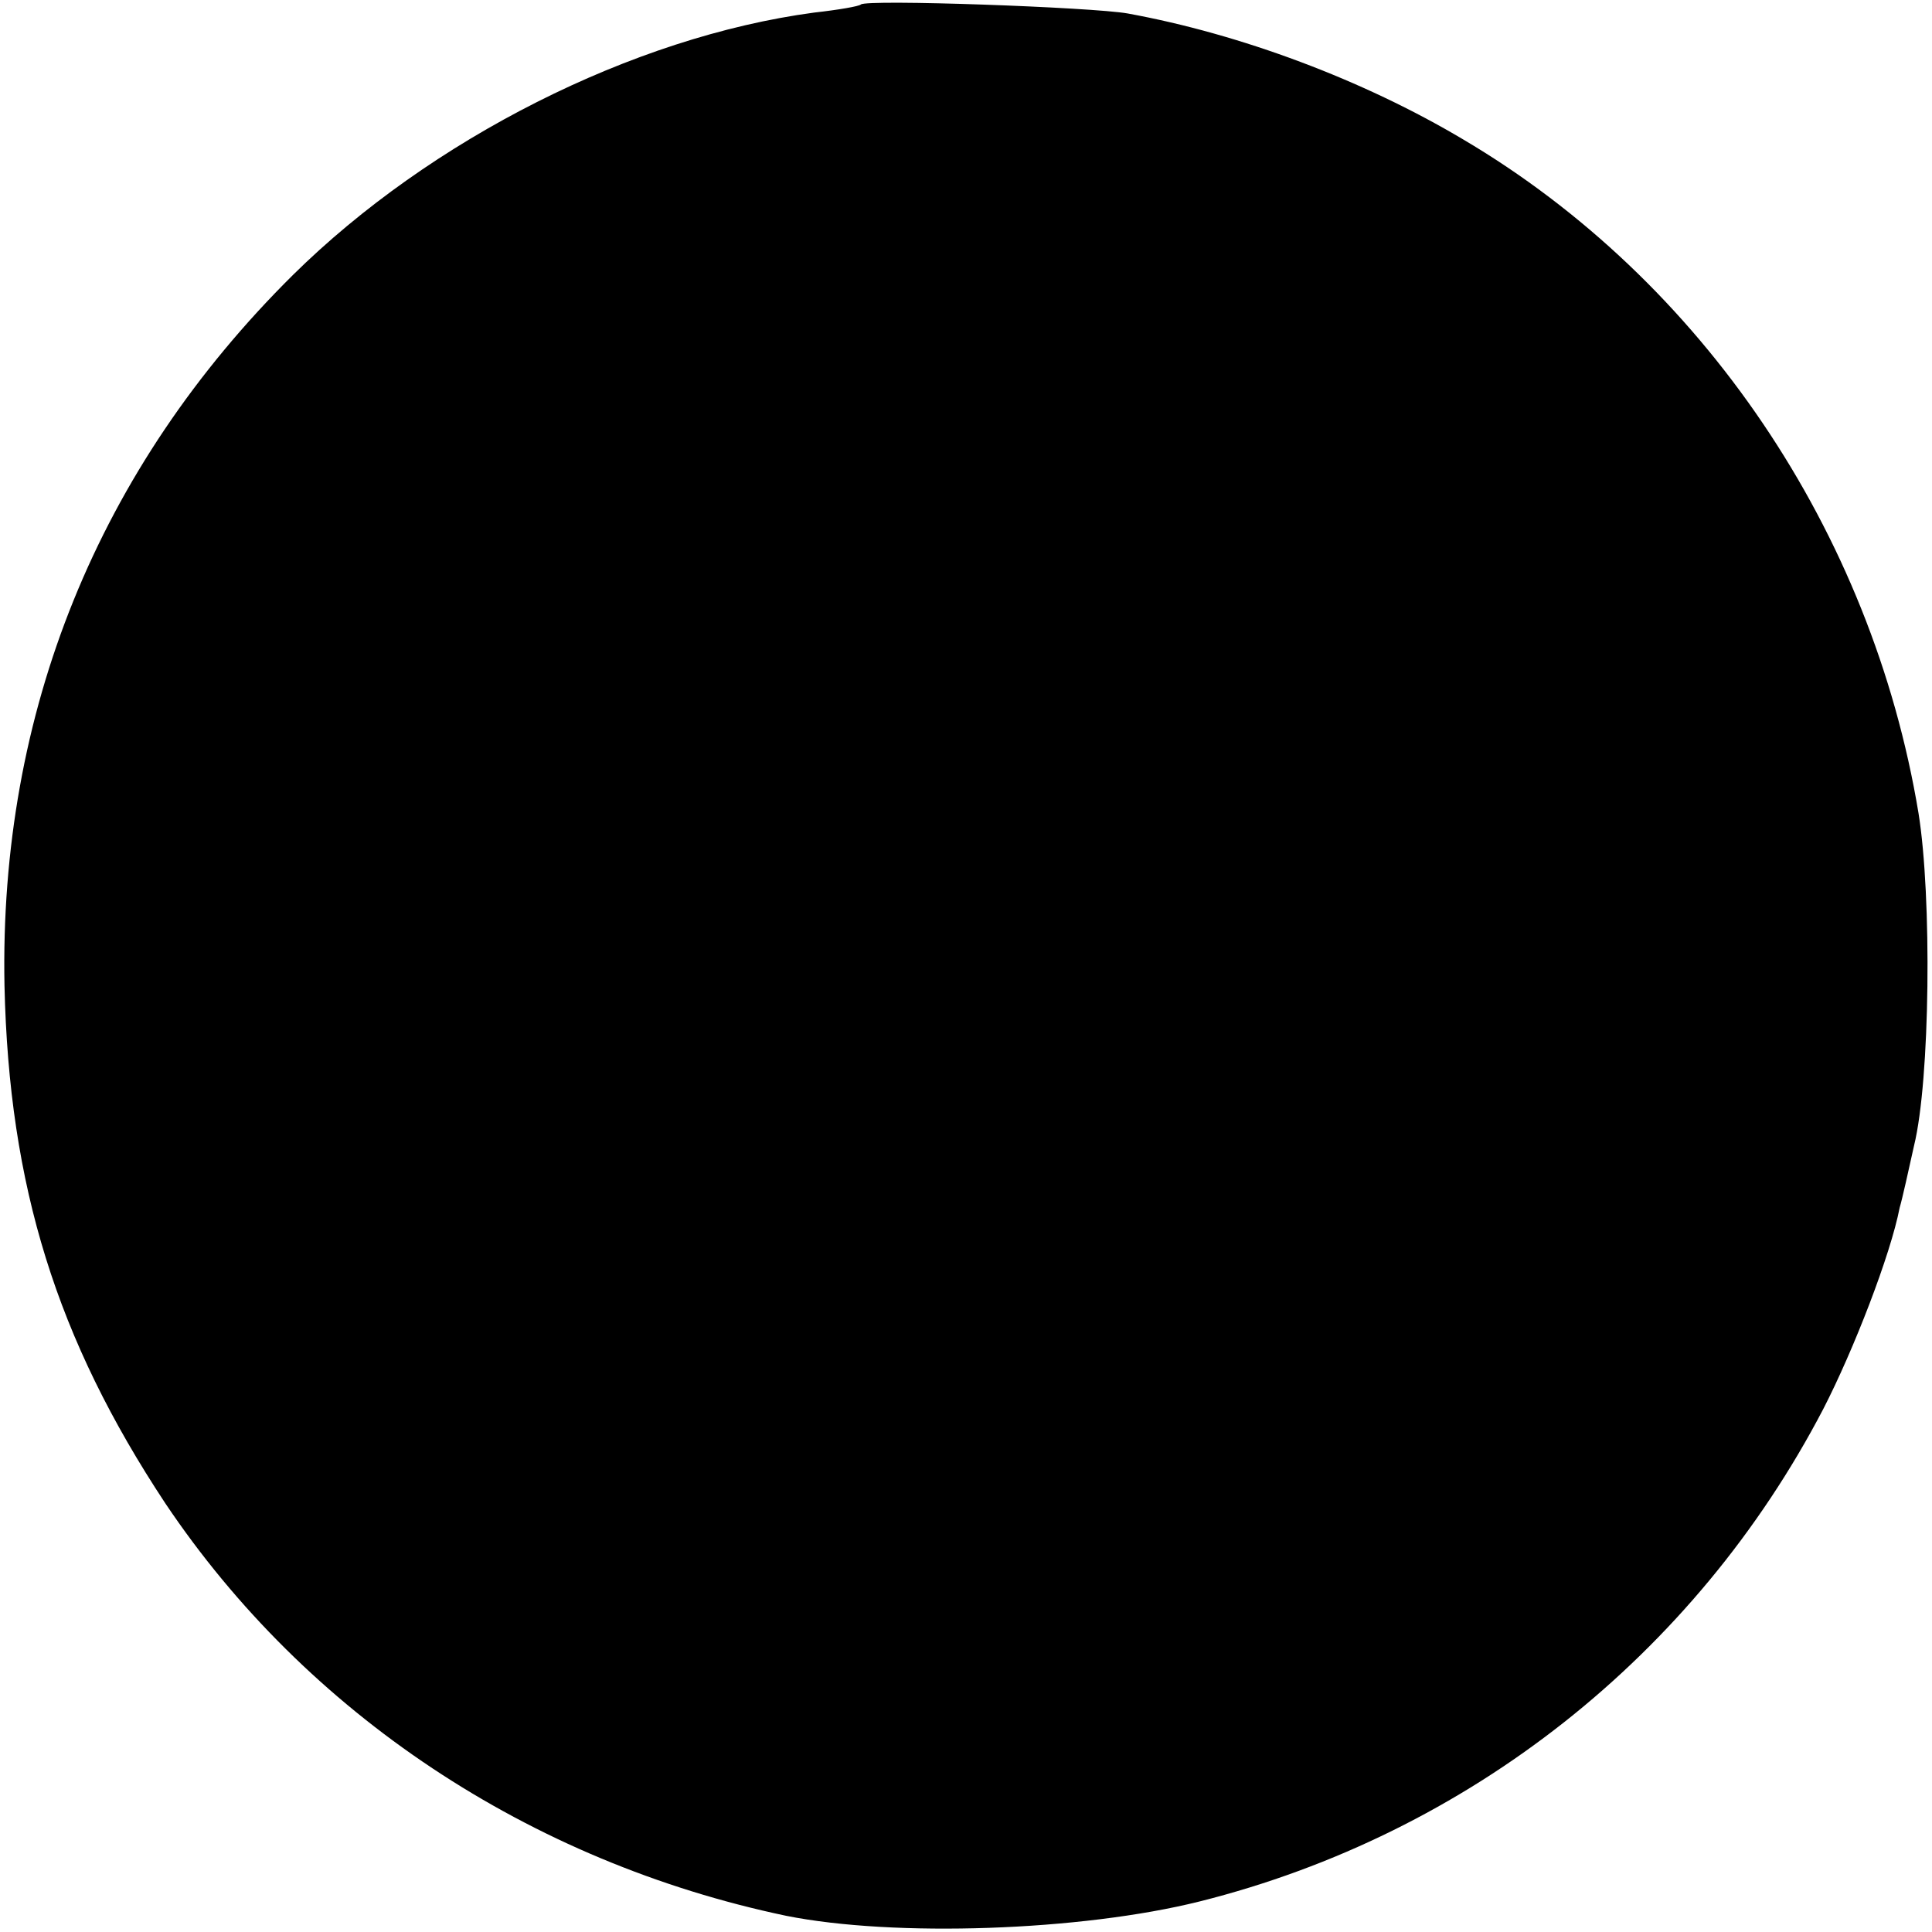
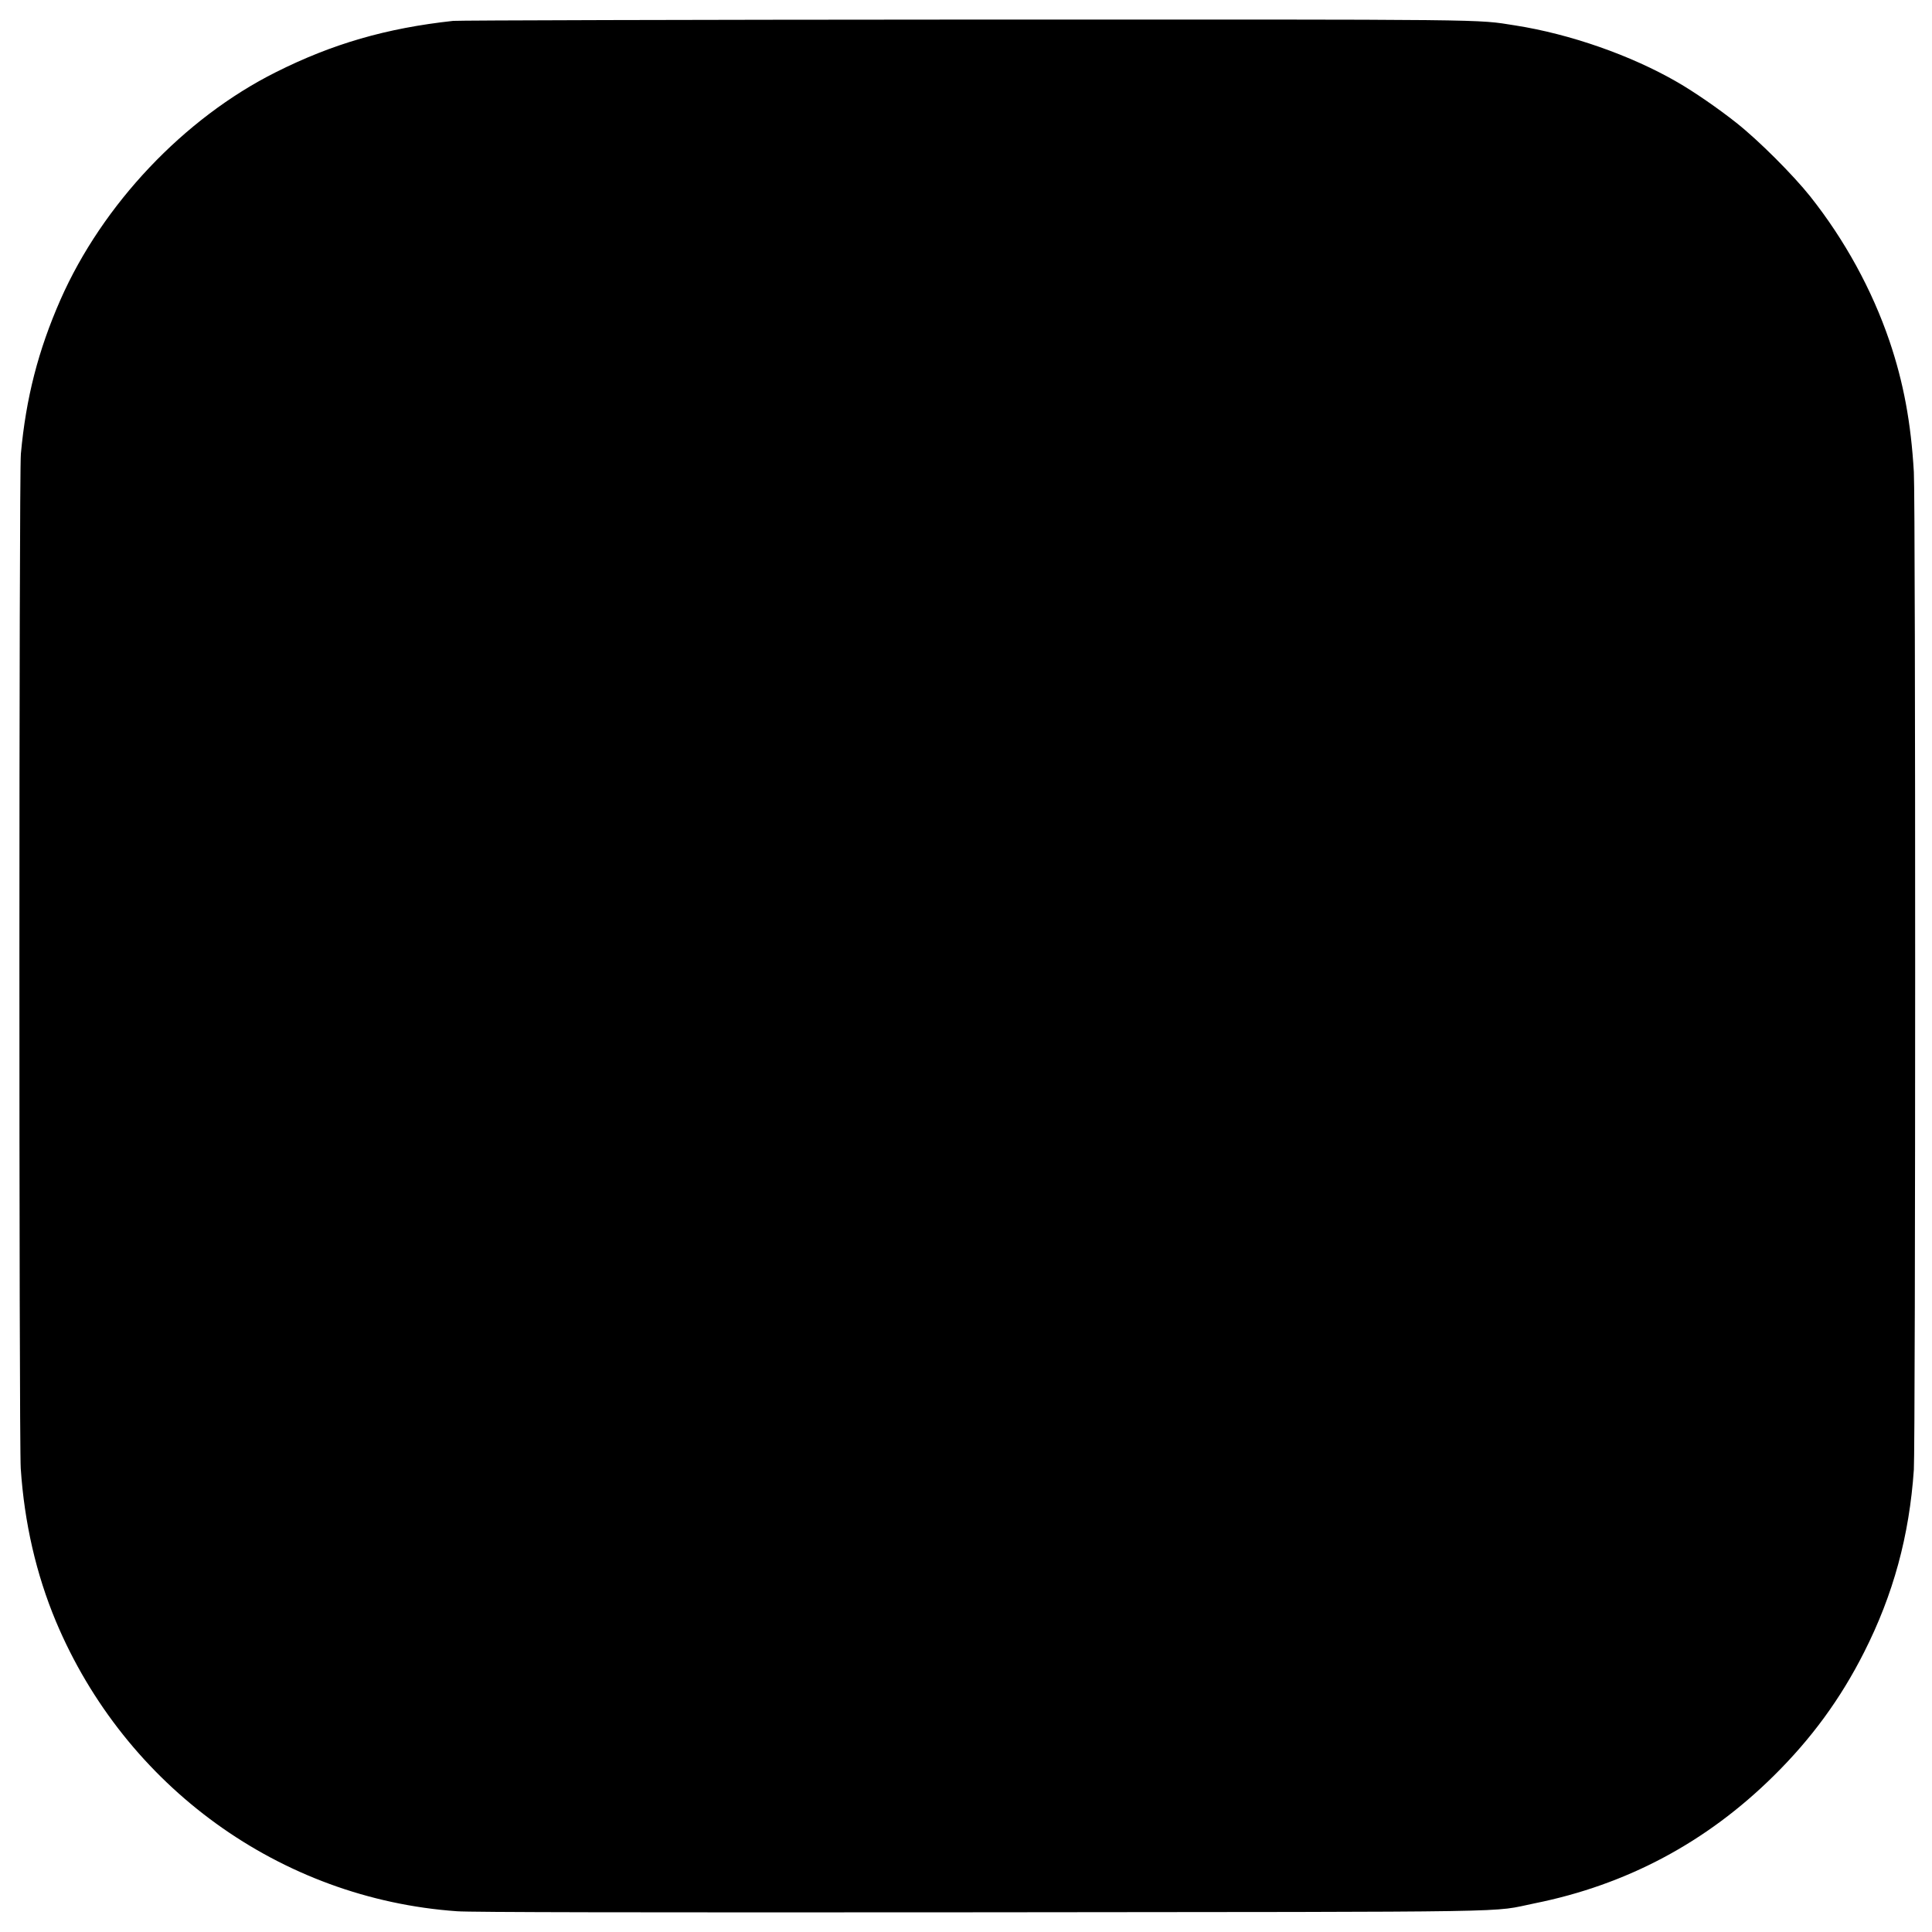
- <svg xmlns="http://www.w3.org/2000/svg" version="1.0" width="215pt" height="215pt" viewBox="0 0 215 215" preserveAspectRatio="xMidYMid meet">
-   <g transform="translate(0,215) scale(0.1,-0.1)" fill="#000000" stroke="none">
-     <path d="M958 2145 c-2 -2 -25 -6 -52 -9 -202 -27 -427 -141 -580 -292 -217 -215 -327 -487 -321 -791 5 -223 58 -393 179 -576 157 -234 405 -399 691 -459 120 -24 328 -17 460 16 299 75 551 274 694 548 34 66 75 172 85 224 3 10 10 42 16 69 18 73 20 277 5 370 -52 314 -241 593 -507 750 -111 66 -247 117 -373 140 -39 7 -291 16 -297 10z" />
+ <svg xmlns="http://www.w3.org/2000/svg" version="1.0" width="1490pt" height="1490pt" viewBox="0 0 1490 1490" preserveAspectRatio="xMidYMid meet">
+   <g transform="translate(0,1490) scale(0.1,-0.1)" fill="#000000" stroke="none">
+     <path d="M3495 14739 c-515 -56 -932 -177 -1368 -396 -707 -354 -1336 -1019 -1660 -1753 -173 -393 -267 -761 -306 -1190 -15 -155 -15 -7613 -1 -7825 28 -420 119 -815 271 -1179 536 -1276 1731 -2140 3094 -2236 103 -8 1362 -10 4035 -8 4311 4 3924 -2 4275 69 711 143 1326 471 1843 982 293 289 517 596 698 954 226 446 349 899 384 1408 13 203 14 7453 0 7695 -22 380 -80 692 -188 1010 -135 396 -344 778 -611 1115 -133 167 -399 433 -570 568 -136 108 -327 240 -456 314 -358 207 -828 371 -1250 437 -308 48 -107 46 -4240 45 -2128 -1 -3906 -6 -3950 -10z" />
  </g>
</svg>
